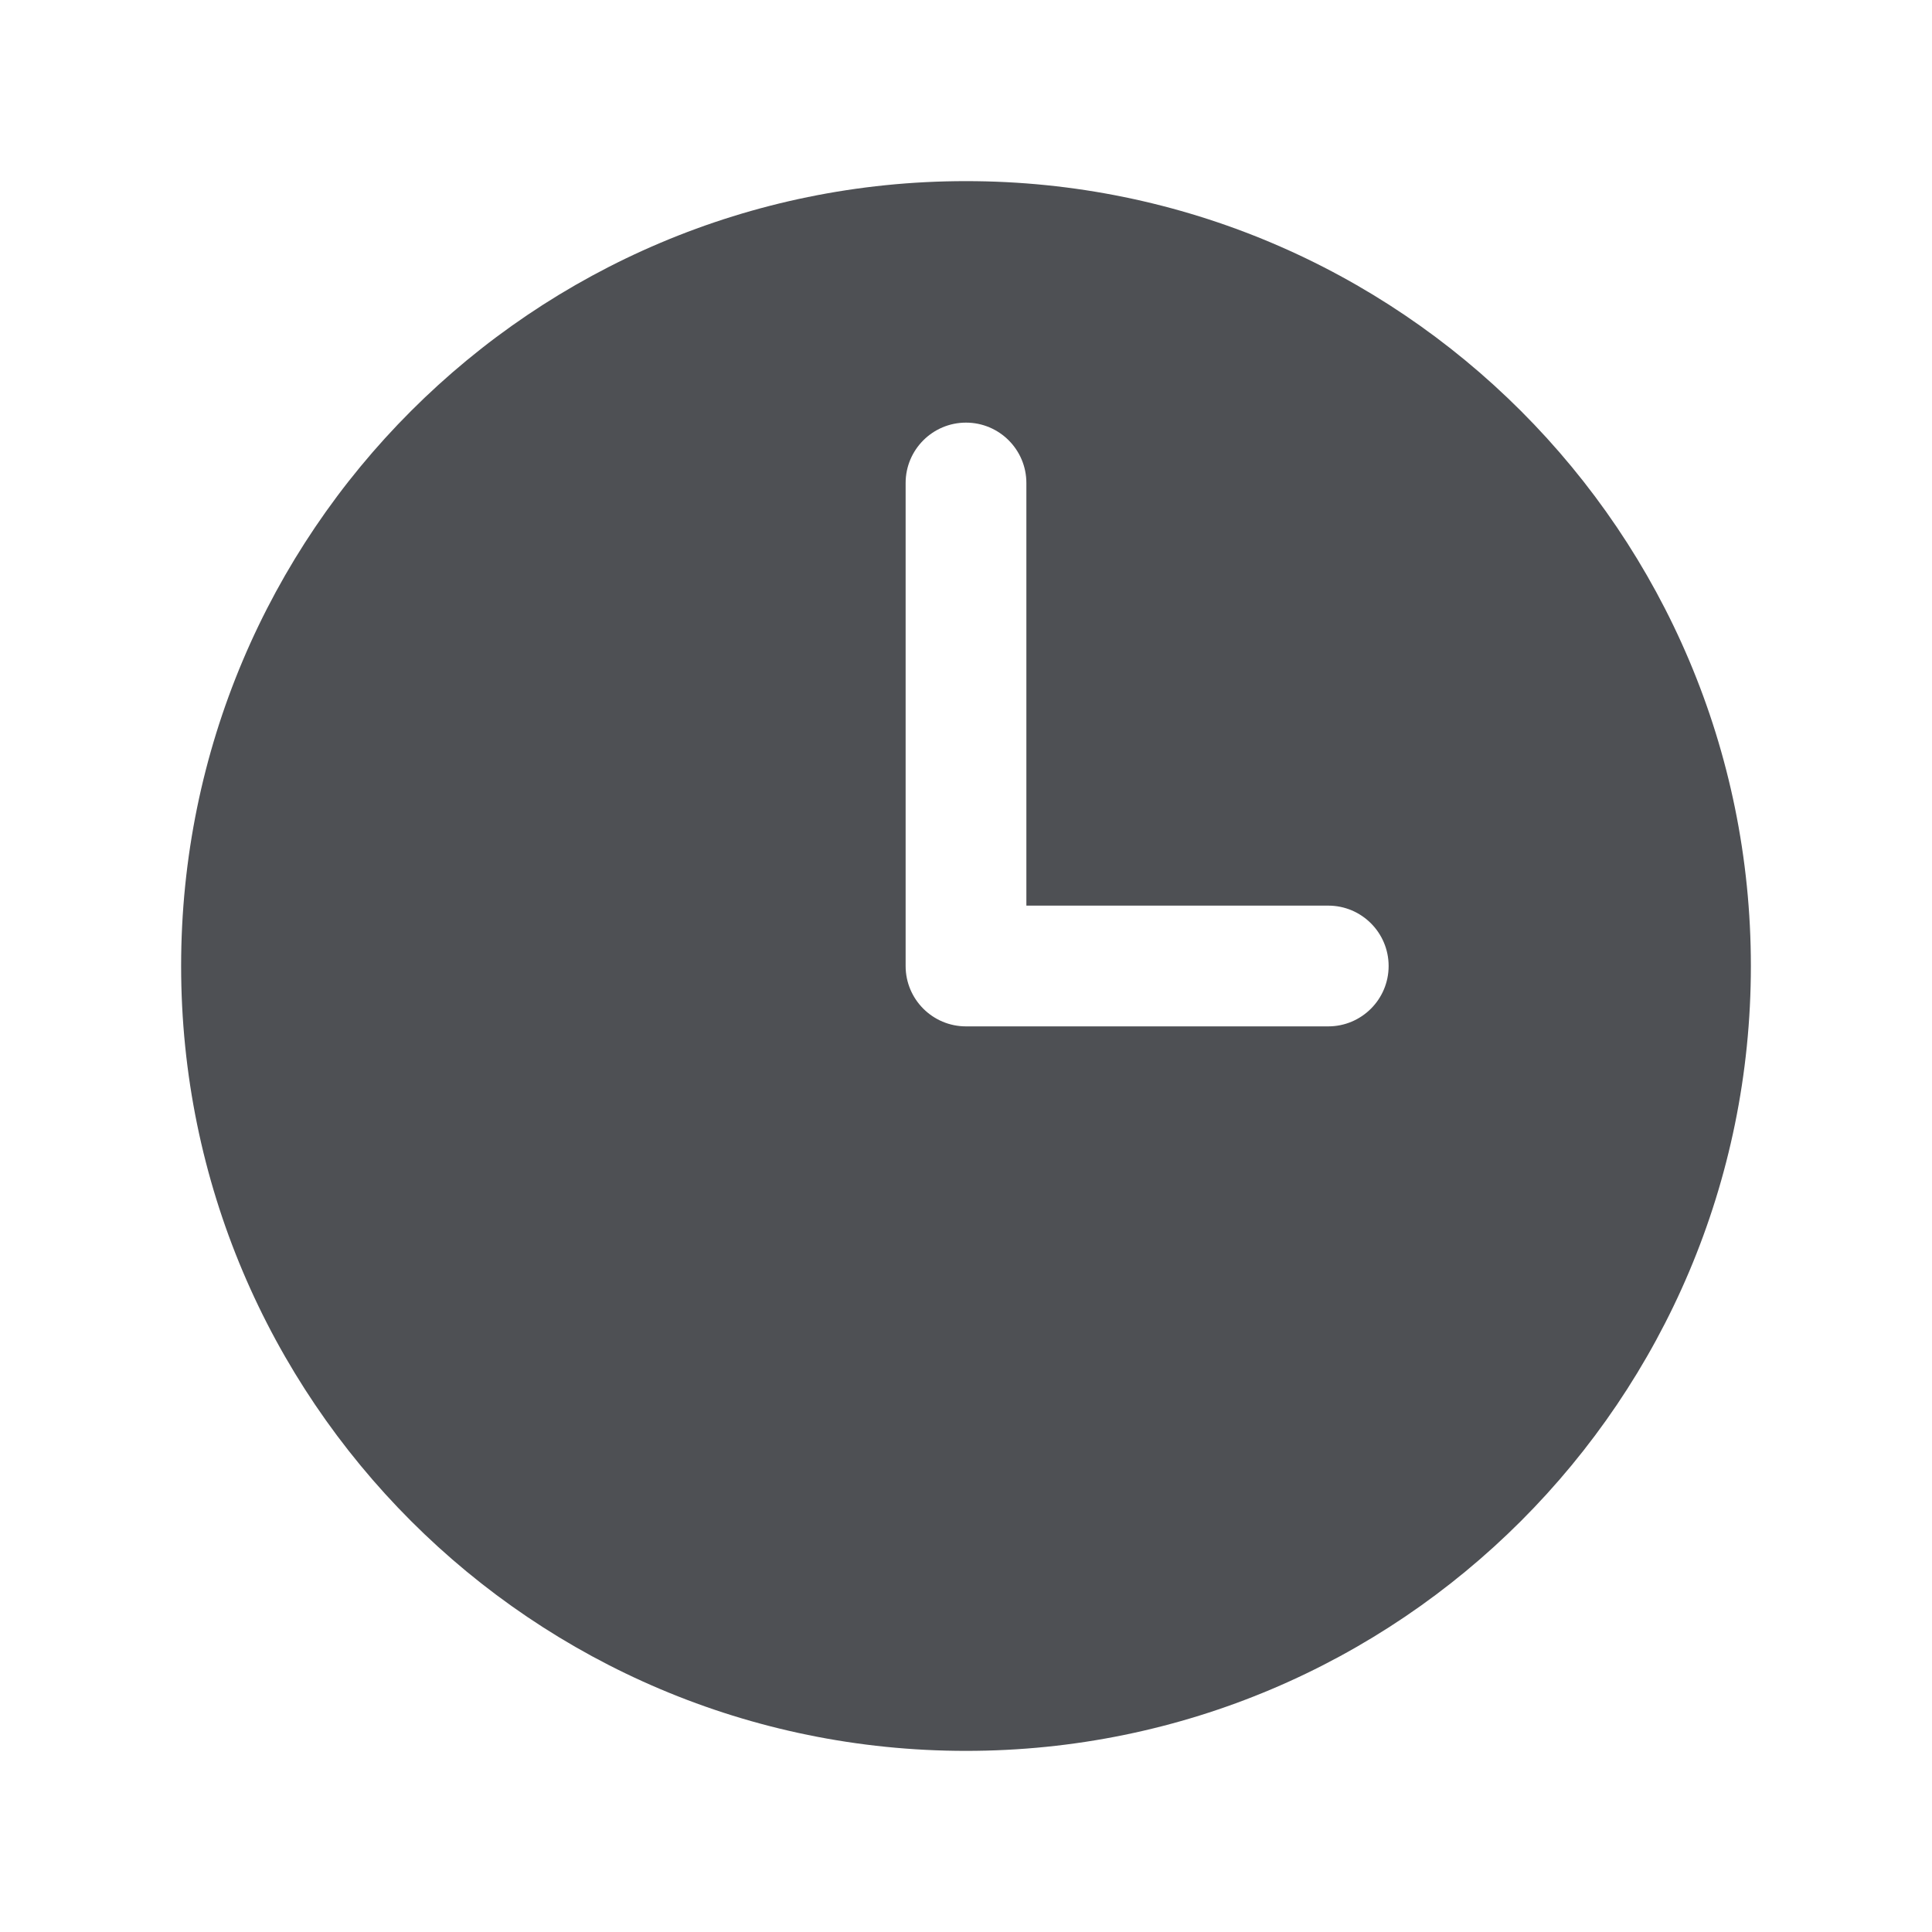
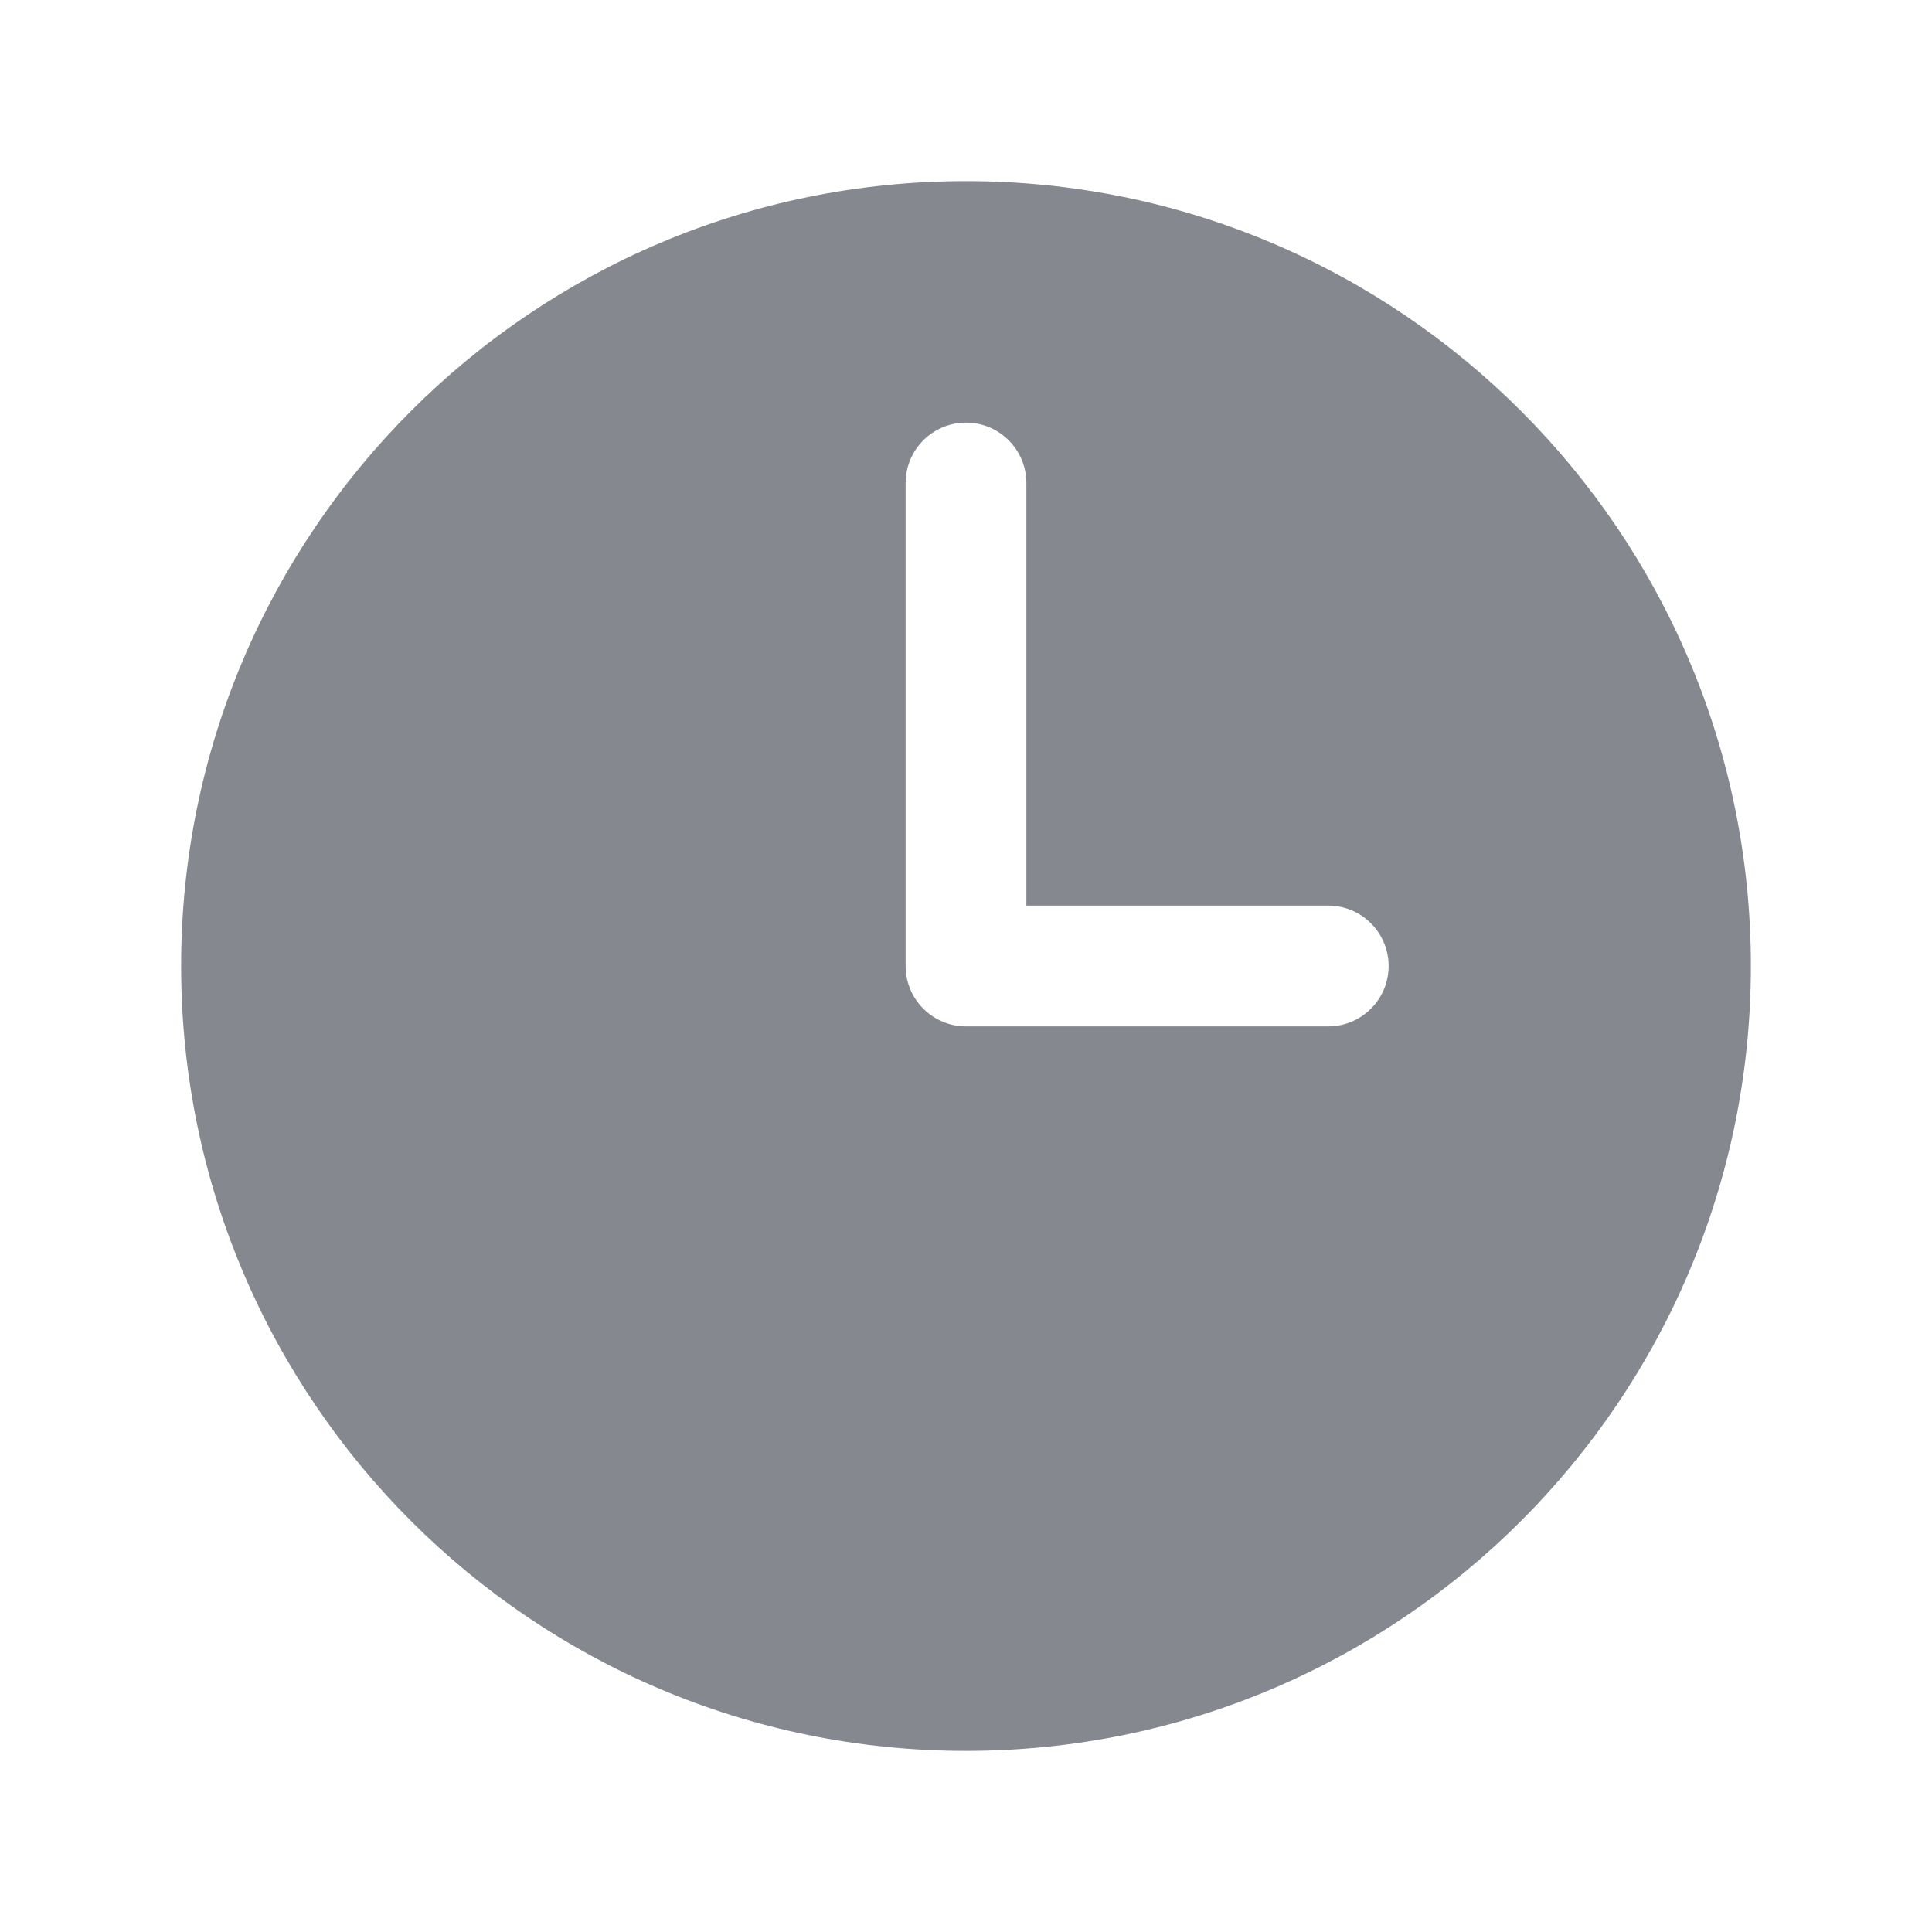
<svg xmlns="http://www.w3.org/2000/svg" width="16" height="16" viewBox="0 0 16 16" fill="none">
  <g id="heroicons-solid/clock">
-     <path id="Subtract" fill-rule="evenodd" clip-rule="evenodd" d="M8 1.5C4.41 1.5 1.5 4.41 1.5 8C1.5 11.59 4.41 14.5 8 14.5C11.59 14.5 14.5 11.59 14.5 8C14.5 4.41 11.59 1.5 8 1.5ZM8.5 4C8.5 3.724 8.276 3.5 8 3.5C7.724 3.5 7.5 3.724 7.5 4V8C7.5 8.276 7.724 8.5 8 8.5H11C11.276 8.5 11.5 8.276 11.5 8C11.5 7.724 11.276 7.5 11 7.5H8.5V4Z" fill="#4E5054" />
+     <path id="Subtract" fill-rule="evenodd" clip-rule="evenodd" d="M8 1.5C4.41 1.5 1.5 4.41 1.5 8C1.5 11.59 4.41 14.5 8 14.5C11.59 14.5 14.5 11.59 14.5 8C14.5 4.41 11.59 1.5 8 1.5ZM8.5 4C8.5 3.724 8.276 3.5 8 3.5C7.724 3.5 7.5 3.724 7.5 4V8C7.5 8.276 7.724 8.5 8 8.5H11C11.276 8.5 11.5 8.276 11.5 8C11.5 7.724 11.276 7.5 11 7.5H8.5V4Z" fill="#85888E" />
  </g>
</svg>
